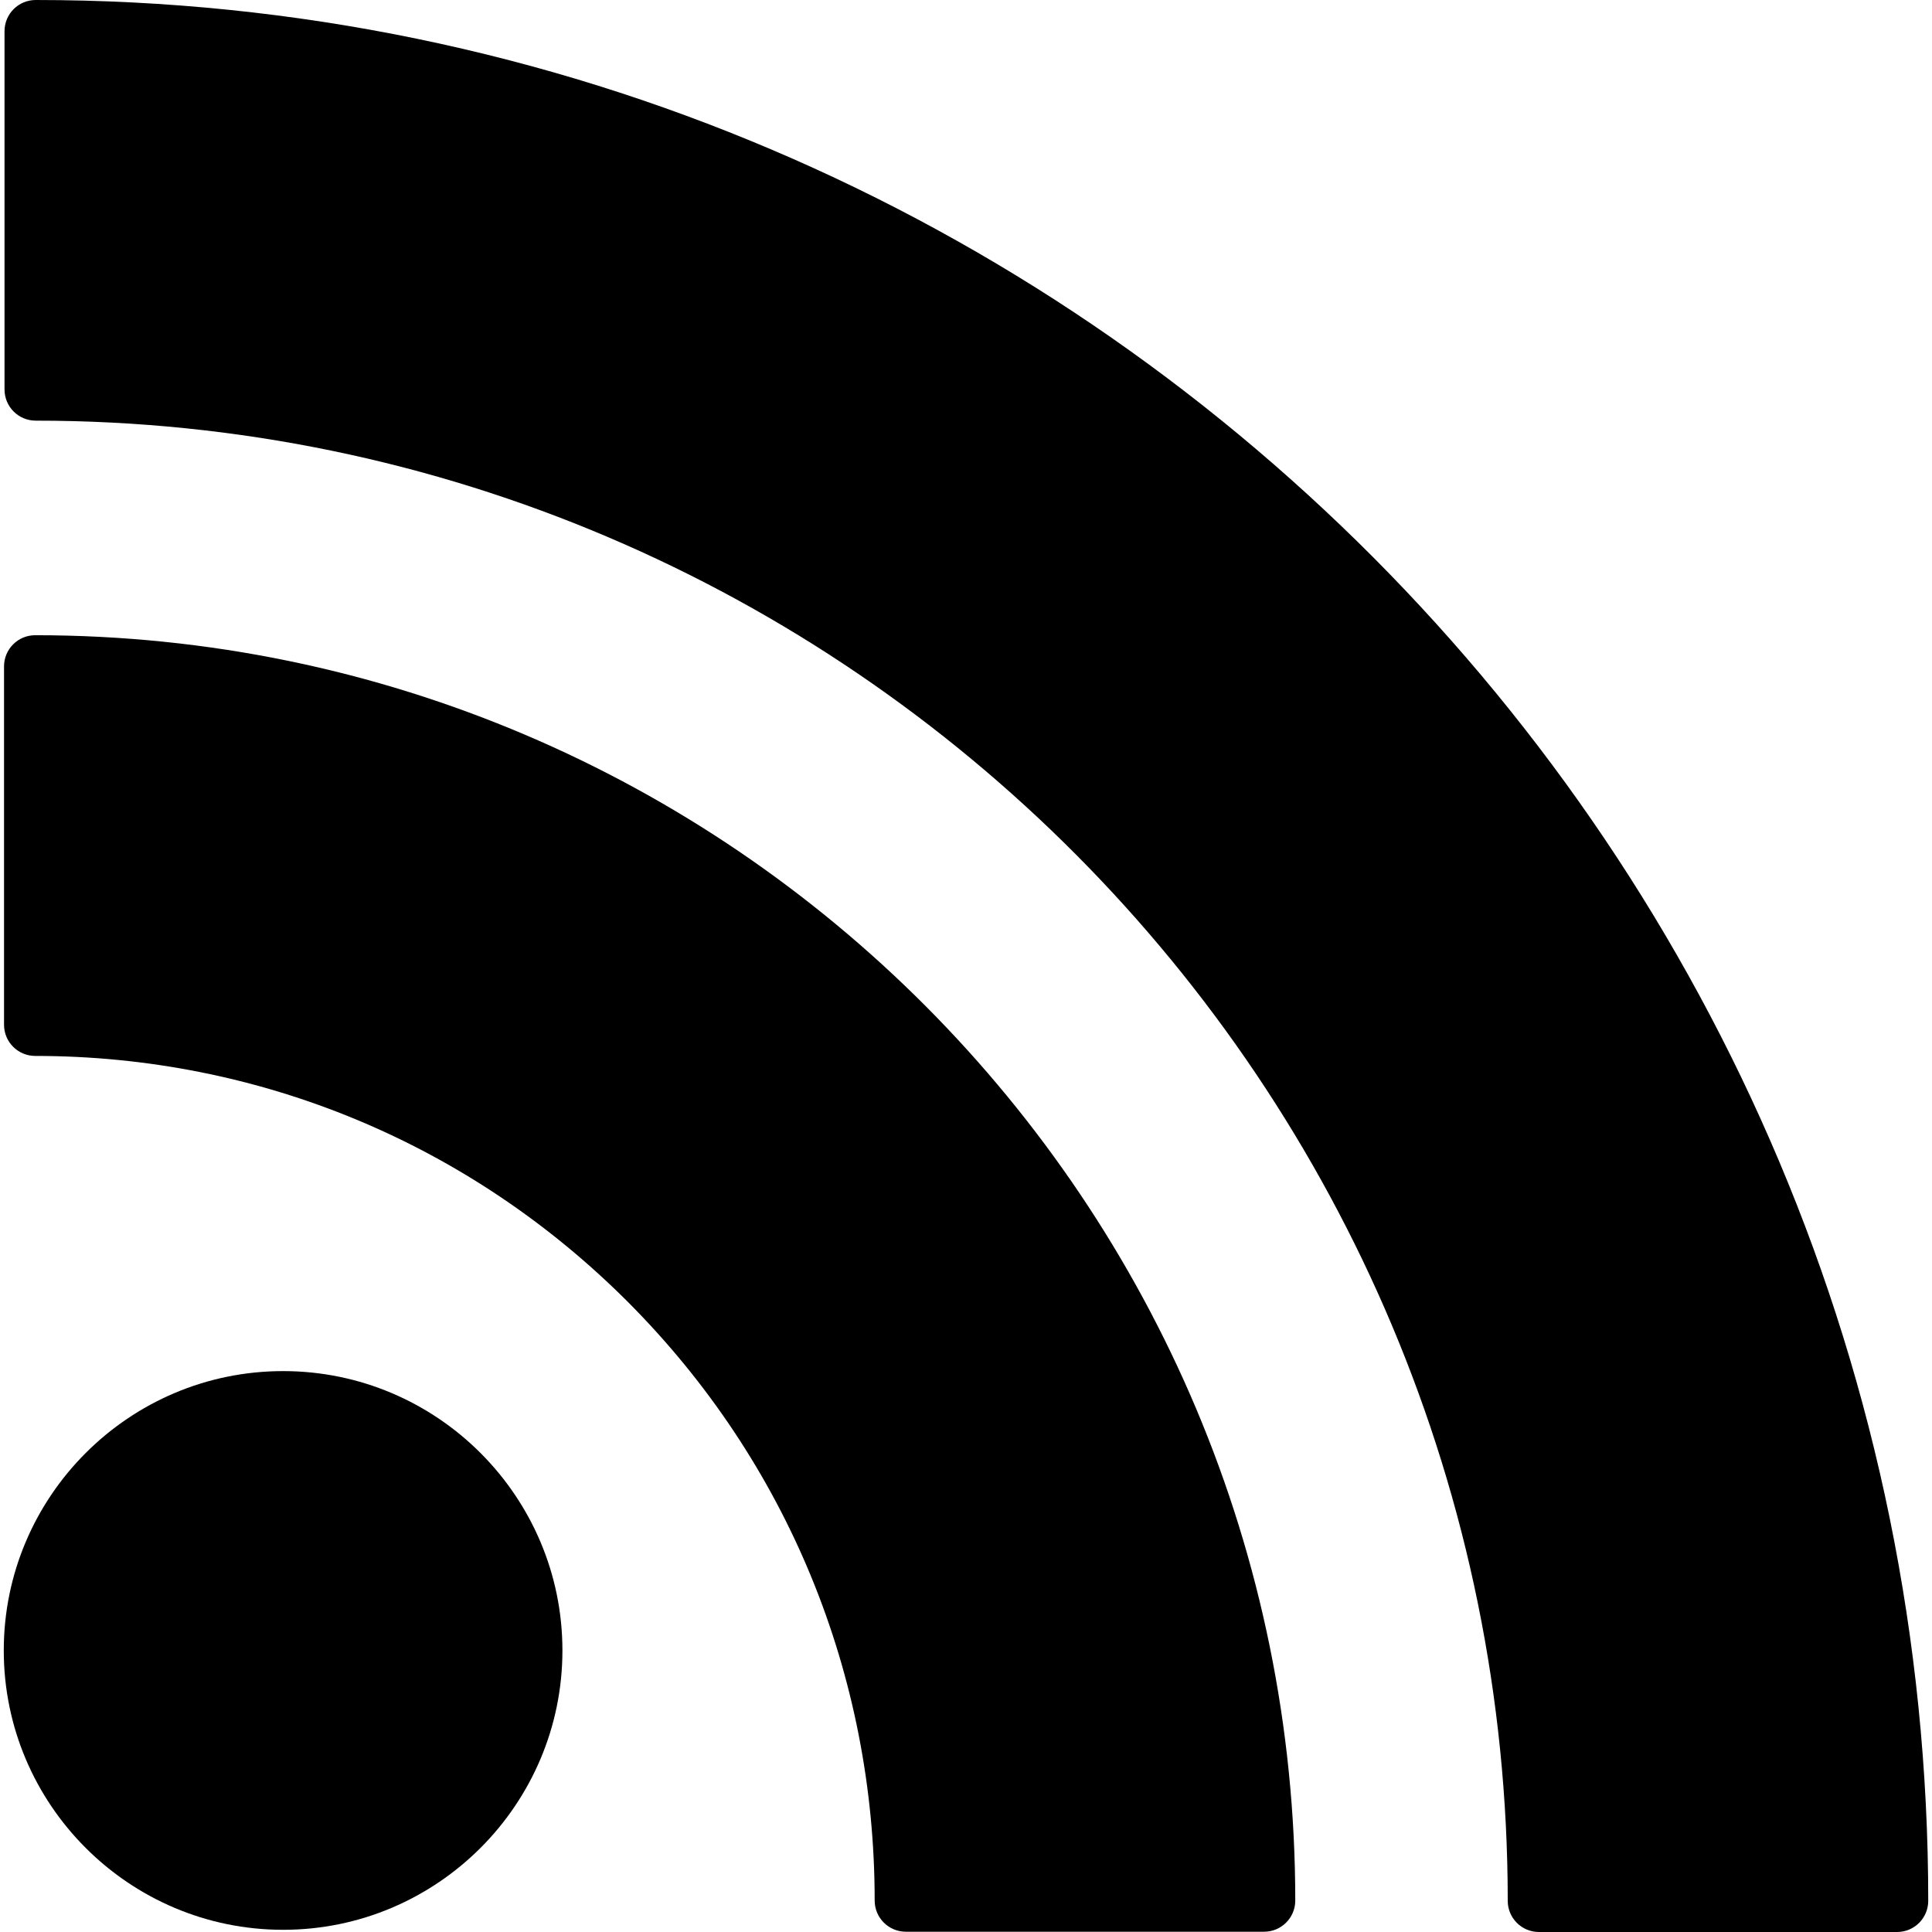
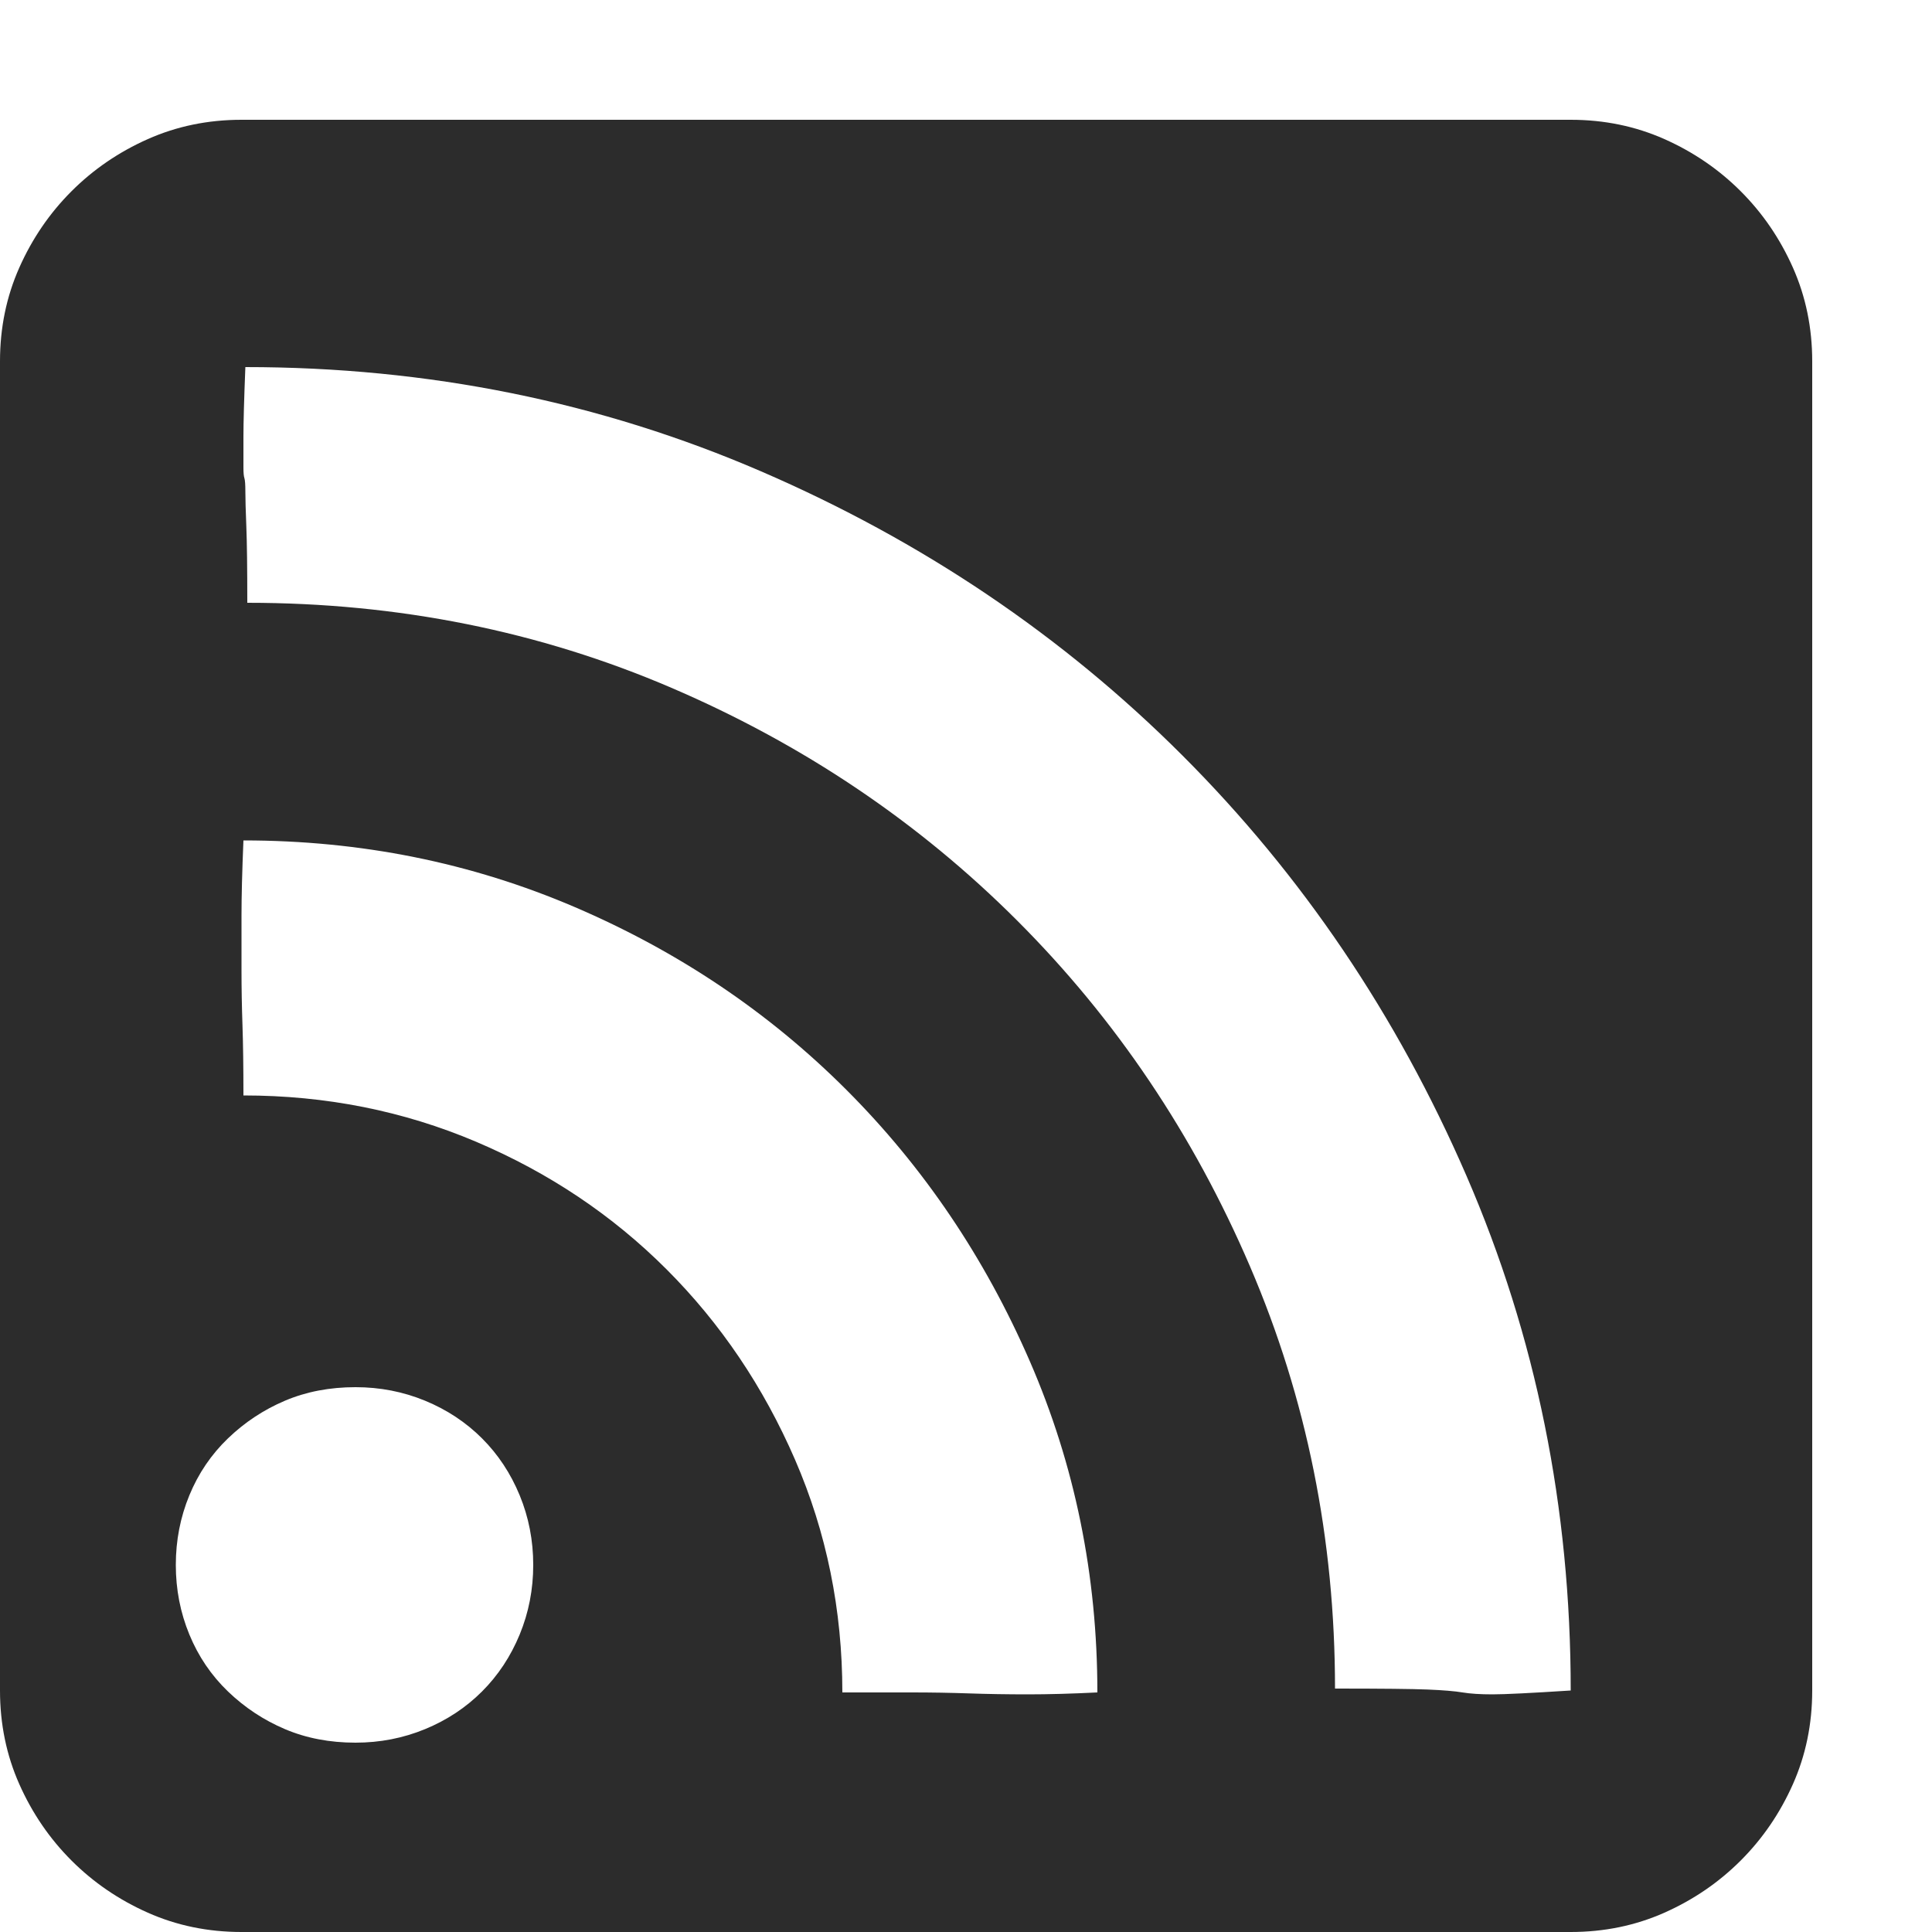
- <svg xmlns="http://www.w3.org/2000/svg" version="1.1" id="Layer_1" x="0px" y="0px" viewBox="0 0 310 310" style="enable-background:new 0 0 310 310;" xml:space="preserve">
-   <g>
-     <path d="M90.244,264.828C90.244,240.11,70.139,220,45.427,220c-24.715,0-44.822,20.11-44.822,44.828   c0,24.714,20.107,44.82,44.822,44.82C70.139,309.648,90.244,289.542,90.244,264.828z" />
-     <path d="M5.648,169.43c35.961,0,69.782,14.066,95.231,39.605c25.45,25.583,39.467,59.648,39.467,95.92   c0,2.762,2.238,5,5,5h57.486c2.762,0,5-2.238,5-5c0-111.952-90.699-203.031-202.185-203.031c-2.762,0-5,2.238-5,5v57.505   C0.648,167.191,2.887,169.43,5.648,169.43z" />
-     <path id="XMLID_791_" d="M5.726,0c-2.762,0-5,2.238-5,5v57.495c0,2.762,2.238,5,5,5c130.24,0,236.199,106.544,236.199,237.505   c0,2.762,2.238,5,5,5h57.471c2.762,0,5-2.238,5-5C309.396,136.822,173.17,0,5.726,0z" />
-   </g>
+ <svg xmlns="http://www.w3.org/2000/svg" viewBox="0 0 1024 1024" version="1.1" width="24" height="24">
+   <path d="M832.512 63.488q26.624 0 49.664 10.24t40.448 27.648 27.648 40.448 10.24 49.664l0 704.512q0 26.624-10.24 49.664t-27.648 40.448-40.448 27.648-49.664 10.24l-704.512 0q-26.624 0-49.664-10.24t-40.448-27.648-27.648-40.448-10.24-49.664l0-704.512q0-26.624 10.24-49.664t27.648-40.448 40.448-27.648 49.664-10.24l704.512 0zM188.416 923.648q19.456 0 36.864-7.168t30.208-19.968 19.968-30.208 7.168-36.864-7.168-36.864-19.968-30.208-30.208-19.968-36.864-7.168q-20.48 0-37.376 7.168t-30.208 19.968-20.48 30.208-7.168 36.864 7.168 36.864 20.48 30.208 30.208 19.968 37.376 7.168zM446.464 897.024l36.864 0q15.36 0 30.208 0.512t31.232 0.512 36.864-1.024q0-93.184-35.84-175.616t-97.28-143.872-143.872-96.768-175.616-35.328q-1.024 24.576-1.024 39.936l0 28.672q0 14.336 0.512 29.184t0.512 37.376q65.536 0 123.392 24.576t100.864 67.584 68.096 100.864 25.088 123.392zM707.584 894.976q36.864 0 49.152 0.512t18.432 1.536 15.872 1.024 41.472-2.048q0-145.408-55.296-272.896t-150.528-222.72-223.232-150.528-273.408-55.296q-1.024 25.6-1.024 36.864l0 16.384q0 4.096 0.512 5.632t0.512 7.168 0.512 18.432 0.512 40.448q119.808 0 224.768 45.056t183.296 123.392 123.392 183.296 45.056 223.744z" fill="#2c2c2c" />
</svg>
